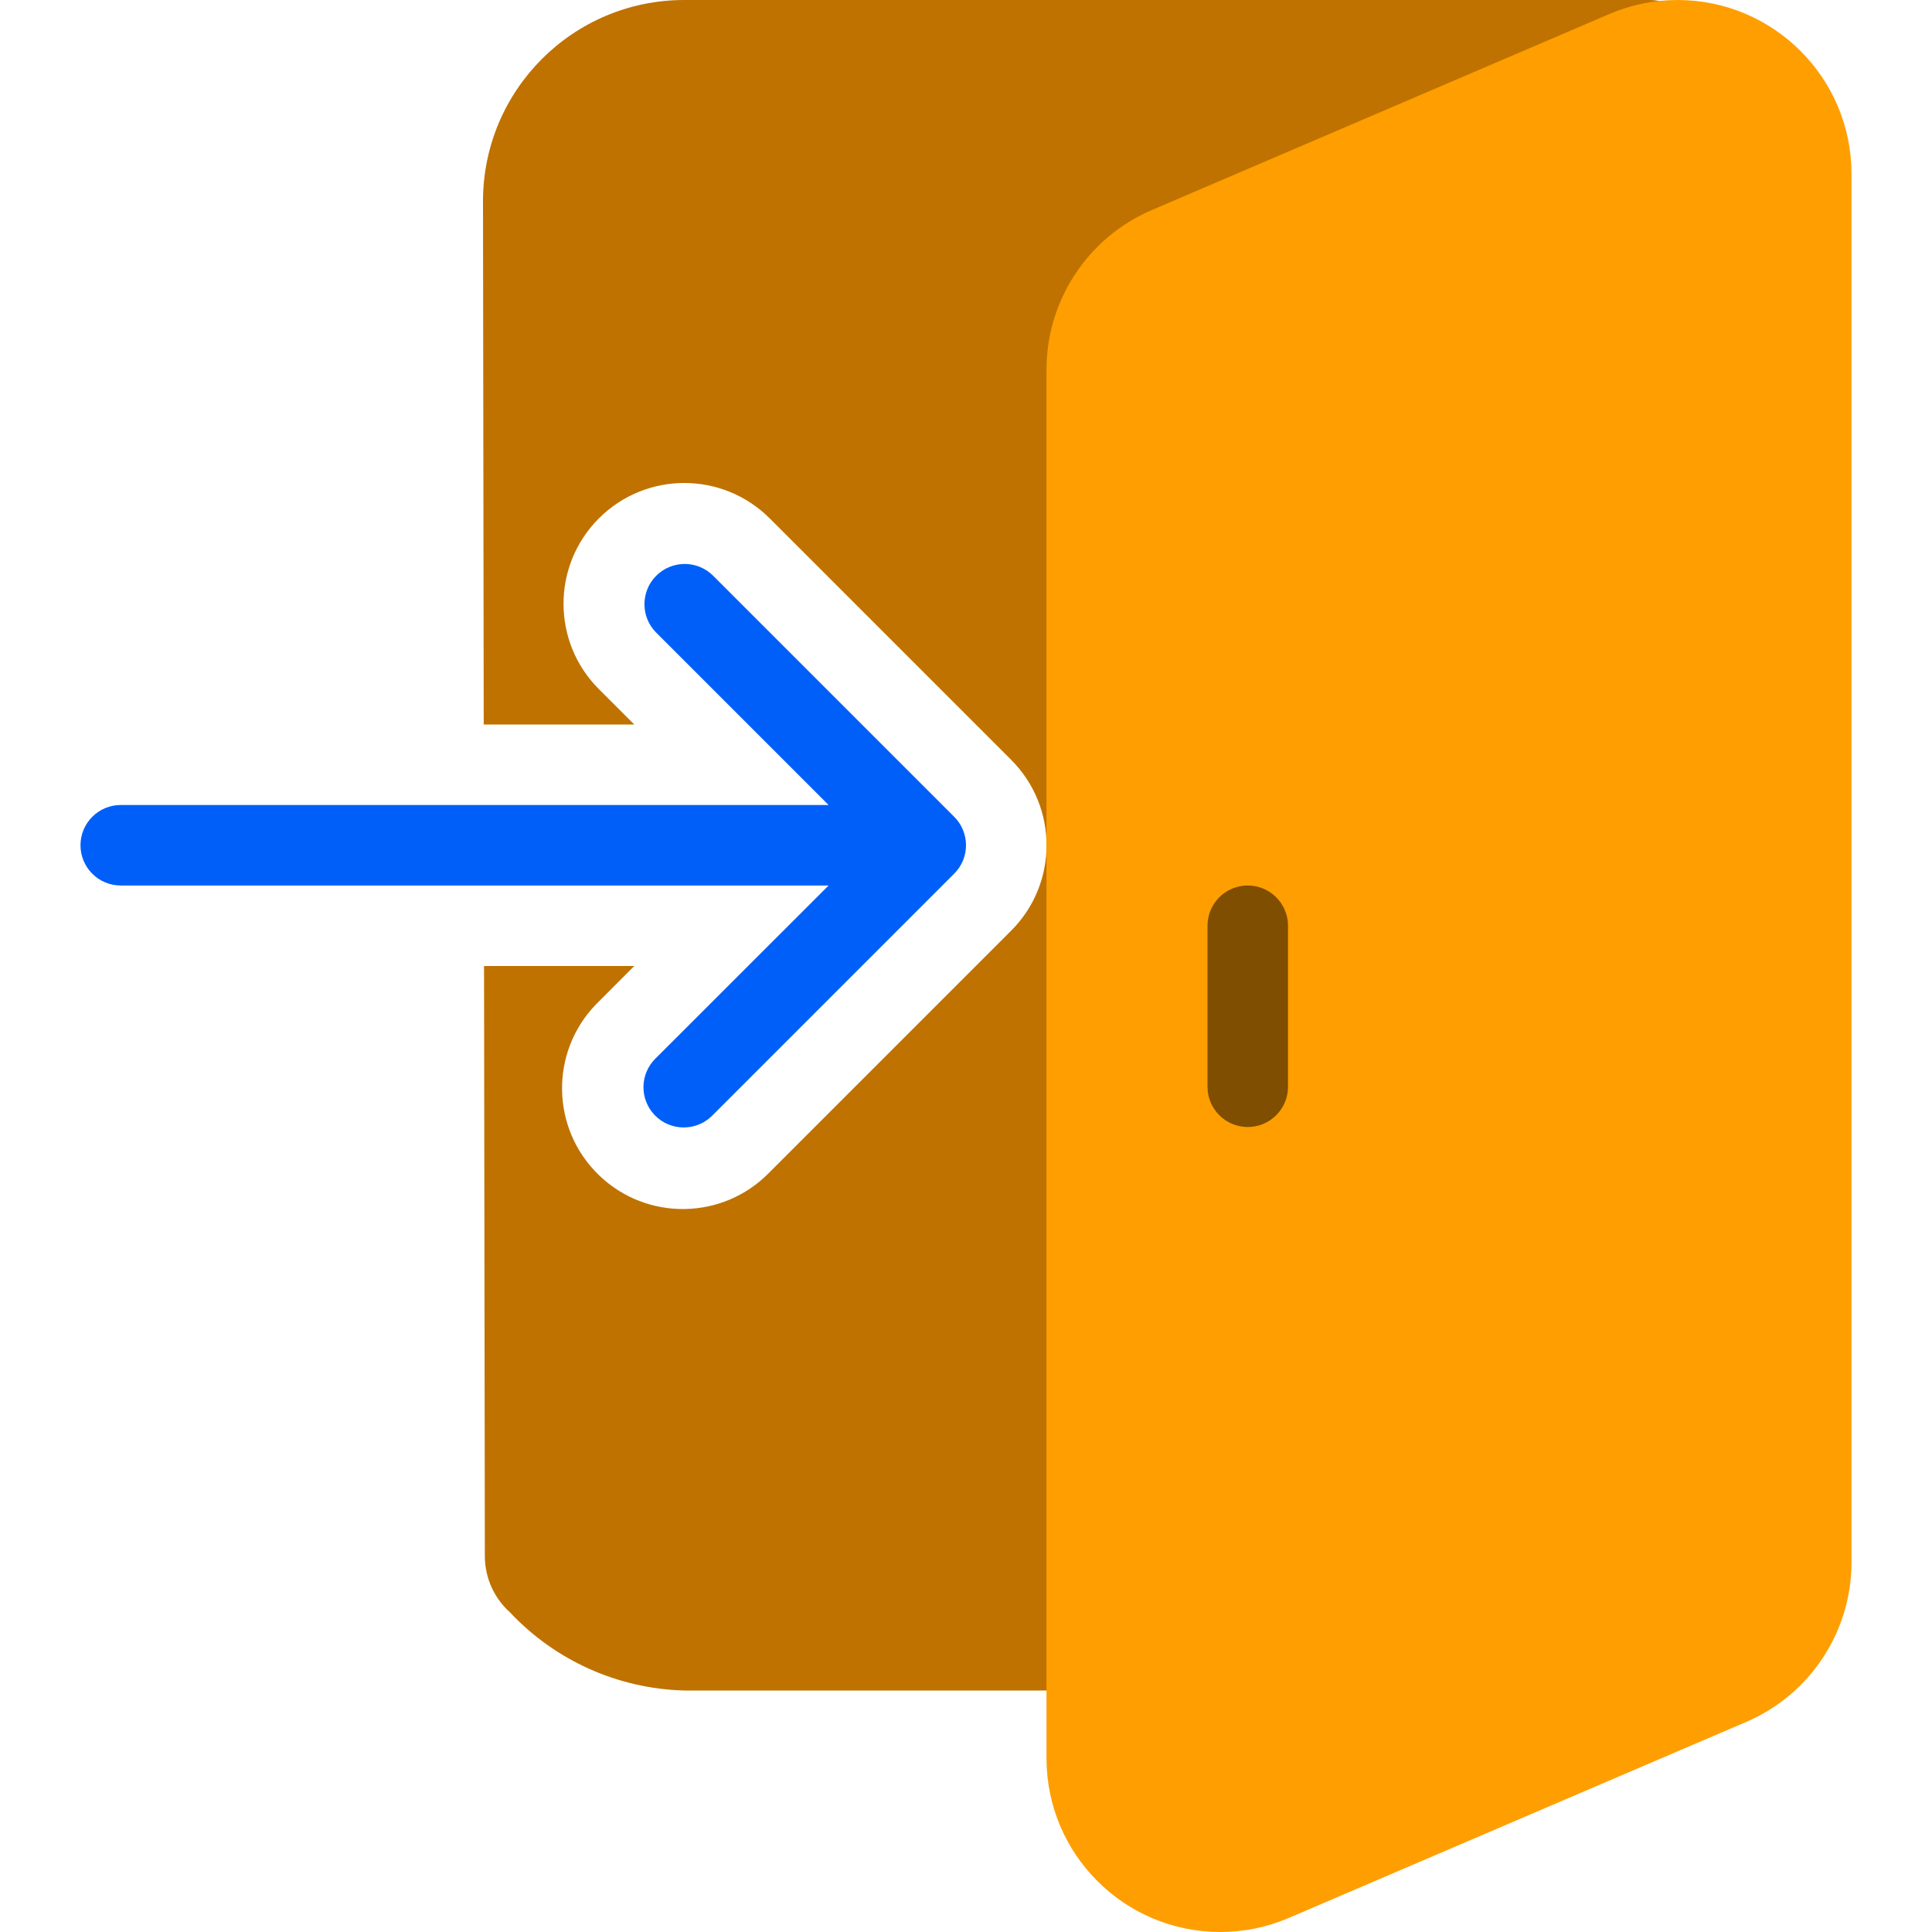
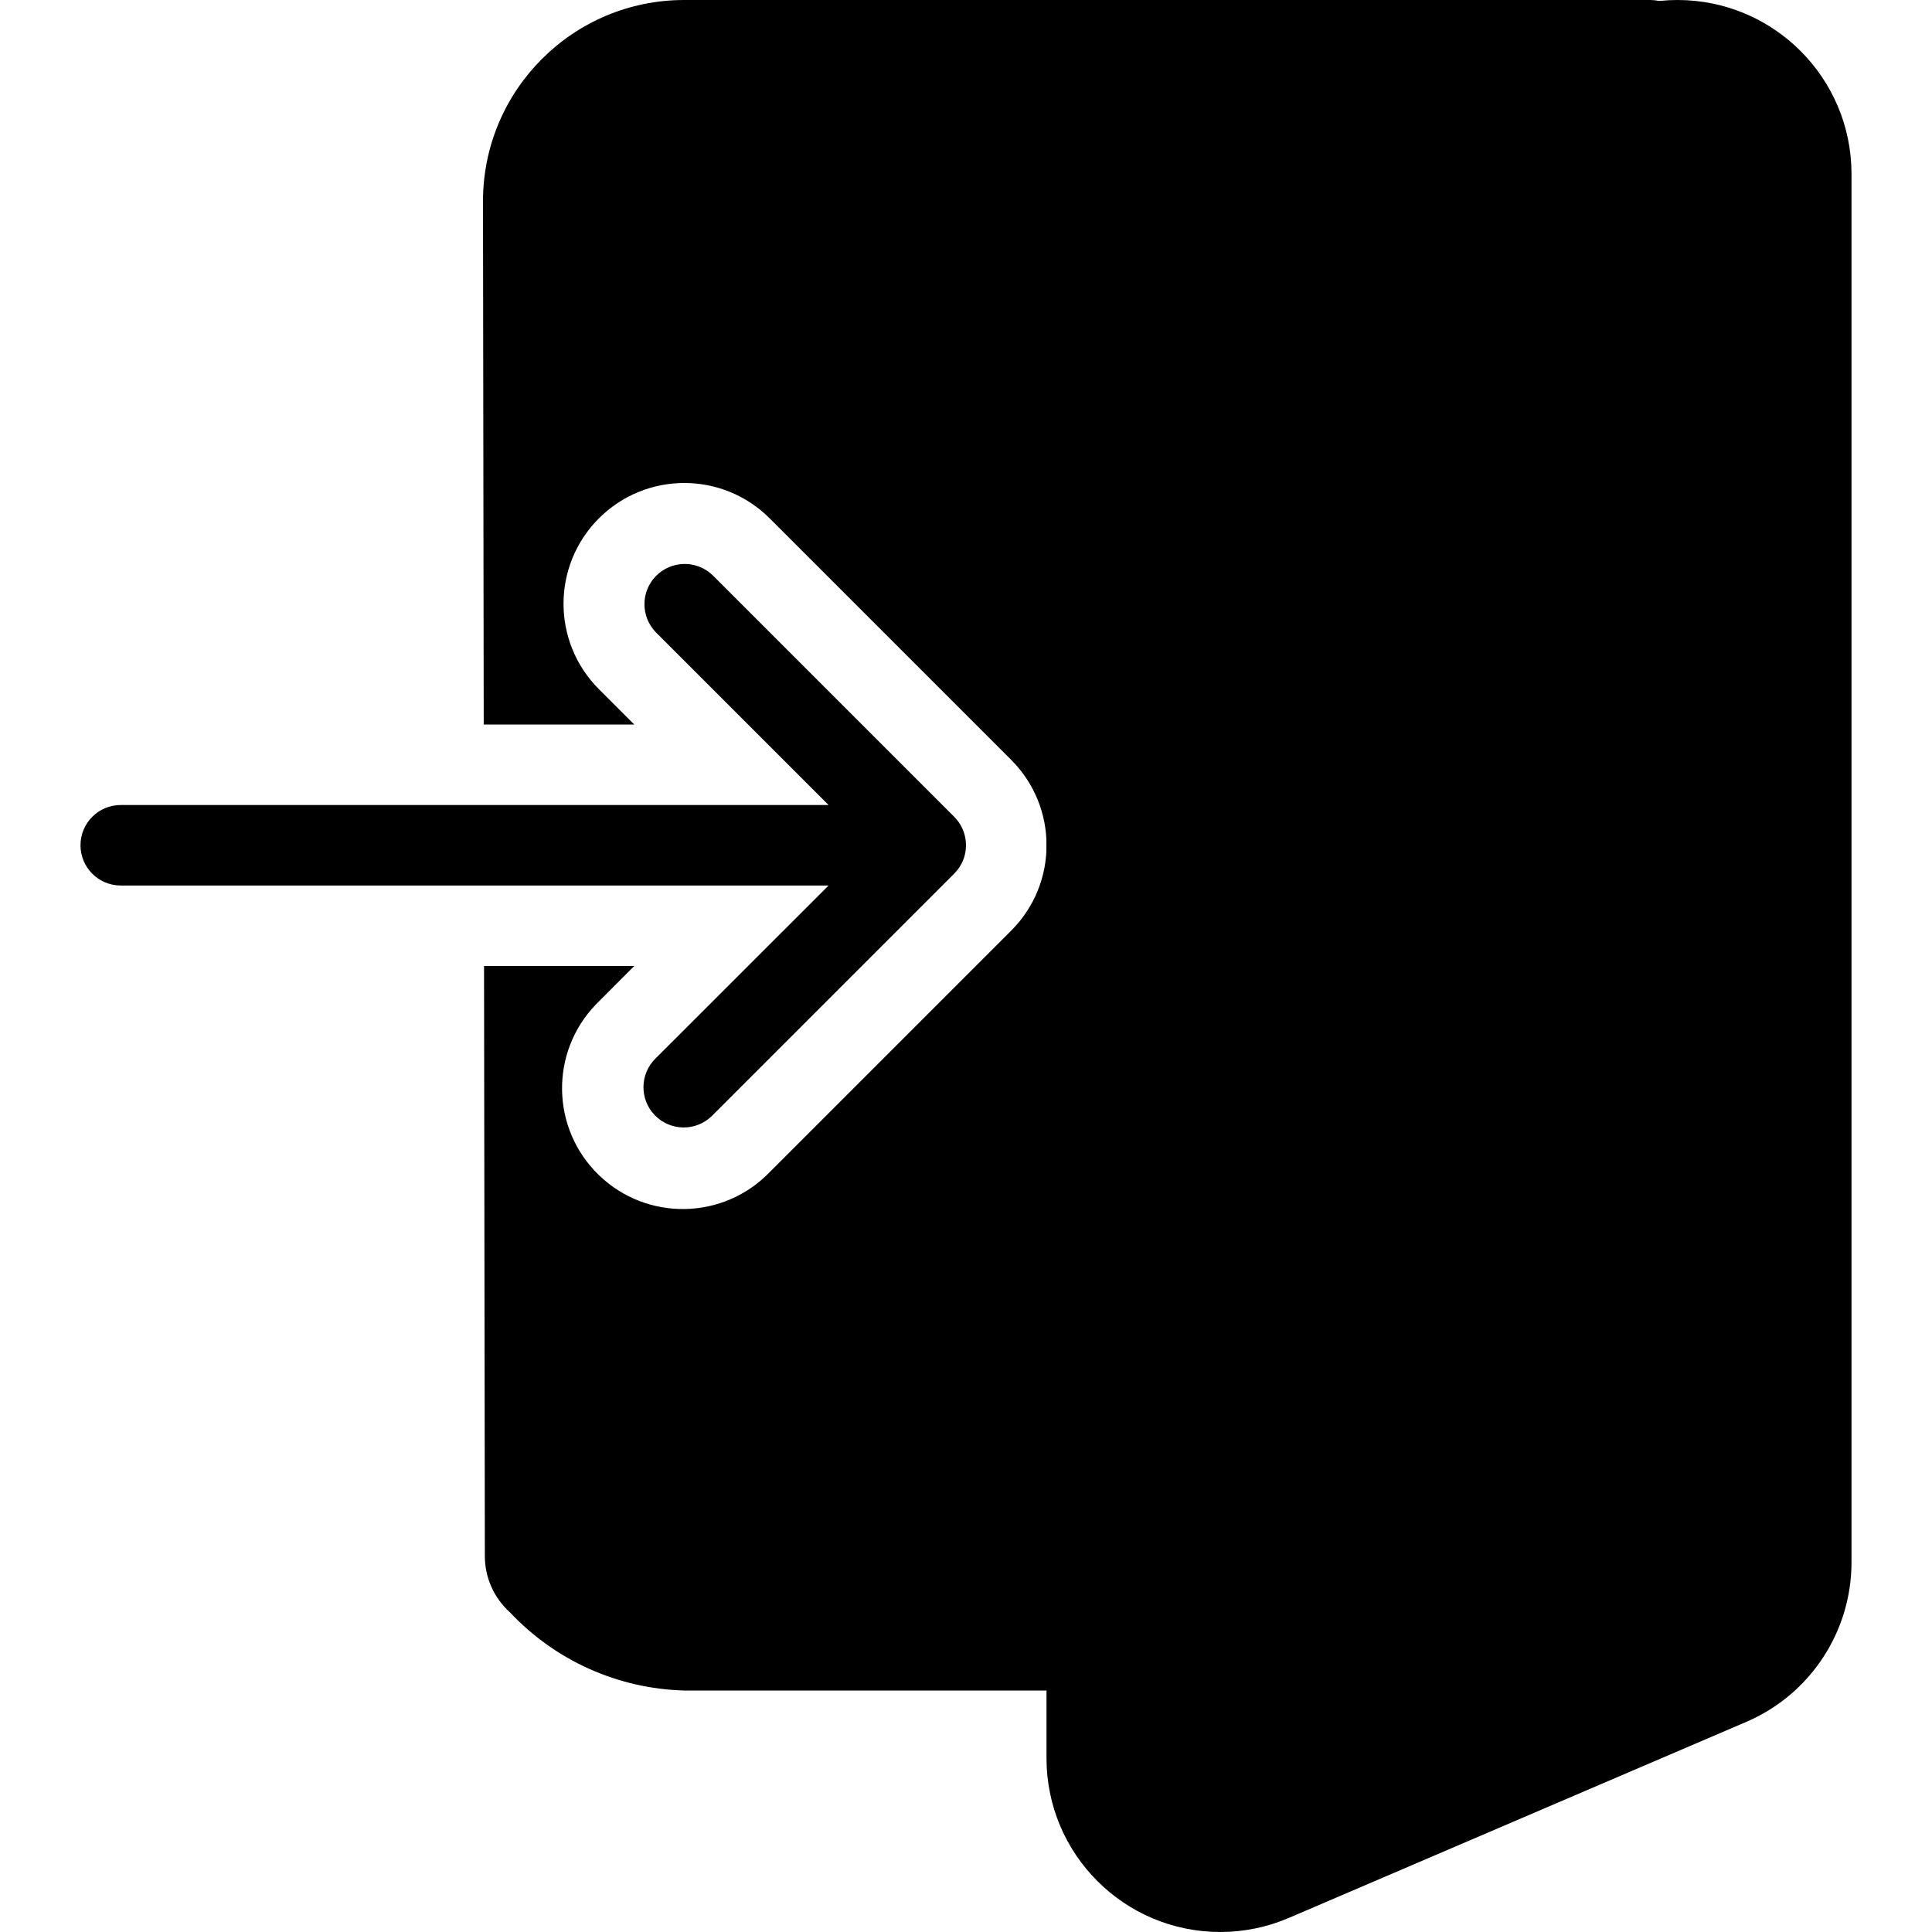
- <svg xmlns="http://www.w3.org/2000/svg" version="1.1" id="Capa_1" viewBox="0 0 511.996 511.996" style="enable-background:new 0 0 511.996 511.996;" xml:space="preserve">
-   <path style="fill:#BF7200;" d="M437.331,0h-256c-29.455,0-53.333,23.878-53.333,53.333L128.19,192h39.893l-9.365-9.365  c-12.501-12.495-12.506-32.758-0.011-45.259c12.495-12.501,32.758-12.506,45.259-0.011l64,64  c12.501,12.493,12.507,32.754,0.014,45.255c-0.005,0.005-0.01,0.01-0.014,0.015l-64,64c-12.278,12.712-32.536,13.064-45.248,0.786  c-12.712-12.278-13.064-32.536-0.786-45.248c0.257-0.267,0.52-0.529,0.786-0.786l9.365-9.387h-39.808l0.213,156.373  c-0.003,5.702,2.426,11.134,6.677,14.933c12.011,12.781,28.632,20.231,46.165,20.693h256c5.891,0,10.667-4.776,10.667-10.667V10.667  C447.998,4.776,443.222,0,437.331,0z" />
-   <path style="fill:#FF9E00;" d="M444.606,0c-6.243-0.009-12.422,1.262-18.155,3.733L305.256,55.659  c-16.951,7.247-27.94,23.912-27.925,42.347v367.936c0.002,25.438,20.626,46.057,46.063,46.054c6.24-0.001,12.415-1.269,18.15-3.729  L462.76,456.32c16.935-7.251,27.913-23.903,27.904-42.325V46.059C490.629,20.636,470.029,0.035,444.606,0z" />
-   <path style="fill:#7F4E00;" d="M330.664,298.667c-5.891,0-10.667-4.776-10.667-10.667v-42.667c0-5.891,4.776-10.667,10.667-10.667  c5.891,0,10.667,4.776,10.667,10.667V288C341.331,293.891,336.556,298.667,330.664,298.667z" />
-   <path style="fill:#005FF9;" d="M255.187,228.075c1.649-3.989,0.731-8.579-2.325-11.627l-64-64  c-4.237-4.092-10.99-3.975-15.083,0.262c-3.992,4.134-3.992,10.687,0,14.82l45.803,45.803H31.998  c-5.891,0-10.667,4.776-10.667,10.667c0,5.891,4.776,10.667,10.667,10.667h187.584l-45.803,45.781  c-4.237,4.092-4.355,10.845-0.262,15.083s10.845,4.355,15.083,0.262c0.089-0.086,0.176-0.173,0.262-0.262l64-64  C253.857,230.543,254.647,229.368,255.187,228.075z" />
+ <svg xmlns="http://www.w3.org/2000/svg" version="1.1" id="signin" viewBox="0 0 511.996 511.996" style="enable-background:new 0 0 511.996 511.996;" xml:space="preserve">
+   <path id="signin__svg_1" d="M437.331,0h-256c-29.455,0-53.333,23.878-53.333,53.333L128.19,192h39.893l-9.365-9.365  c-12.501-12.495-12.506-32.758-0.011-45.259c12.495-12.501,32.758-12.506,45.259-0.011l64,64  c12.501,12.493,12.507,32.754,0.014,45.255c-0.005,0.005-0.01,0.01-0.014,0.015l-64,64c-12.278,12.712-32.536,13.064-45.248,0.786  c-12.712-12.278-13.064-32.536-0.786-45.248c0.257-0.267,0.52-0.529,0.786-0.786l9.365-9.387h-39.808l0.213,156.373  c-0.003,5.702,2.426,11.134,6.677,14.933c12.011,12.781,28.632,20.231,46.165,20.693h256c5.891,0,10.667-4.776,10.667-10.667V10.667  C447.998,4.776,443.222,0,437.331,0z" />
+   <path id="signin__svg_2" d="M444.606,0c-6.243-0.009-12.422,1.262-18.155,3.733L305.256,55.659  c-16.951,7.247-27.94,23.912-27.925,42.347v367.936c0.002,25.438,20.626,46.057,46.063,46.054c6.24-0.001,12.415-1.269,18.15-3.729  L462.76,456.32c16.935-7.251,27.913-23.903,27.904-42.325V46.059C490.629,20.636,470.029,0.035,444.606,0z" />
+   <path id="signin__svg_3" d="M330.664,298.667c-5.891,0-10.667-4.776-10.667-10.667v-42.667c0-5.891,4.776-10.667,10.667-10.667  c5.891,0,10.667,4.776,10.667,10.667V288C341.331,293.891,336.556,298.667,330.664,298.667z" />
+   <path id="signin__svg_4" d="M255.187,228.075c1.649-3.989,0.731-8.579-2.325-11.627l-64-64  c-4.237-4.092-10.99-3.975-15.083,0.262c-3.992,4.134-3.992,10.687,0,14.82l45.803,45.803H31.998  c-5.891,0-10.667,4.776-10.667,10.667c0,5.891,4.776,10.667,10.667,10.667h187.584l-45.803,45.781  c-4.237,4.092-4.355,10.845-0.262,15.083s10.845,4.355,15.083,0.262c0.089-0.086,0.176-0.173,0.262-0.262l64-64  C253.857,230.543,254.647,229.368,255.187,228.075z" />
</svg>
